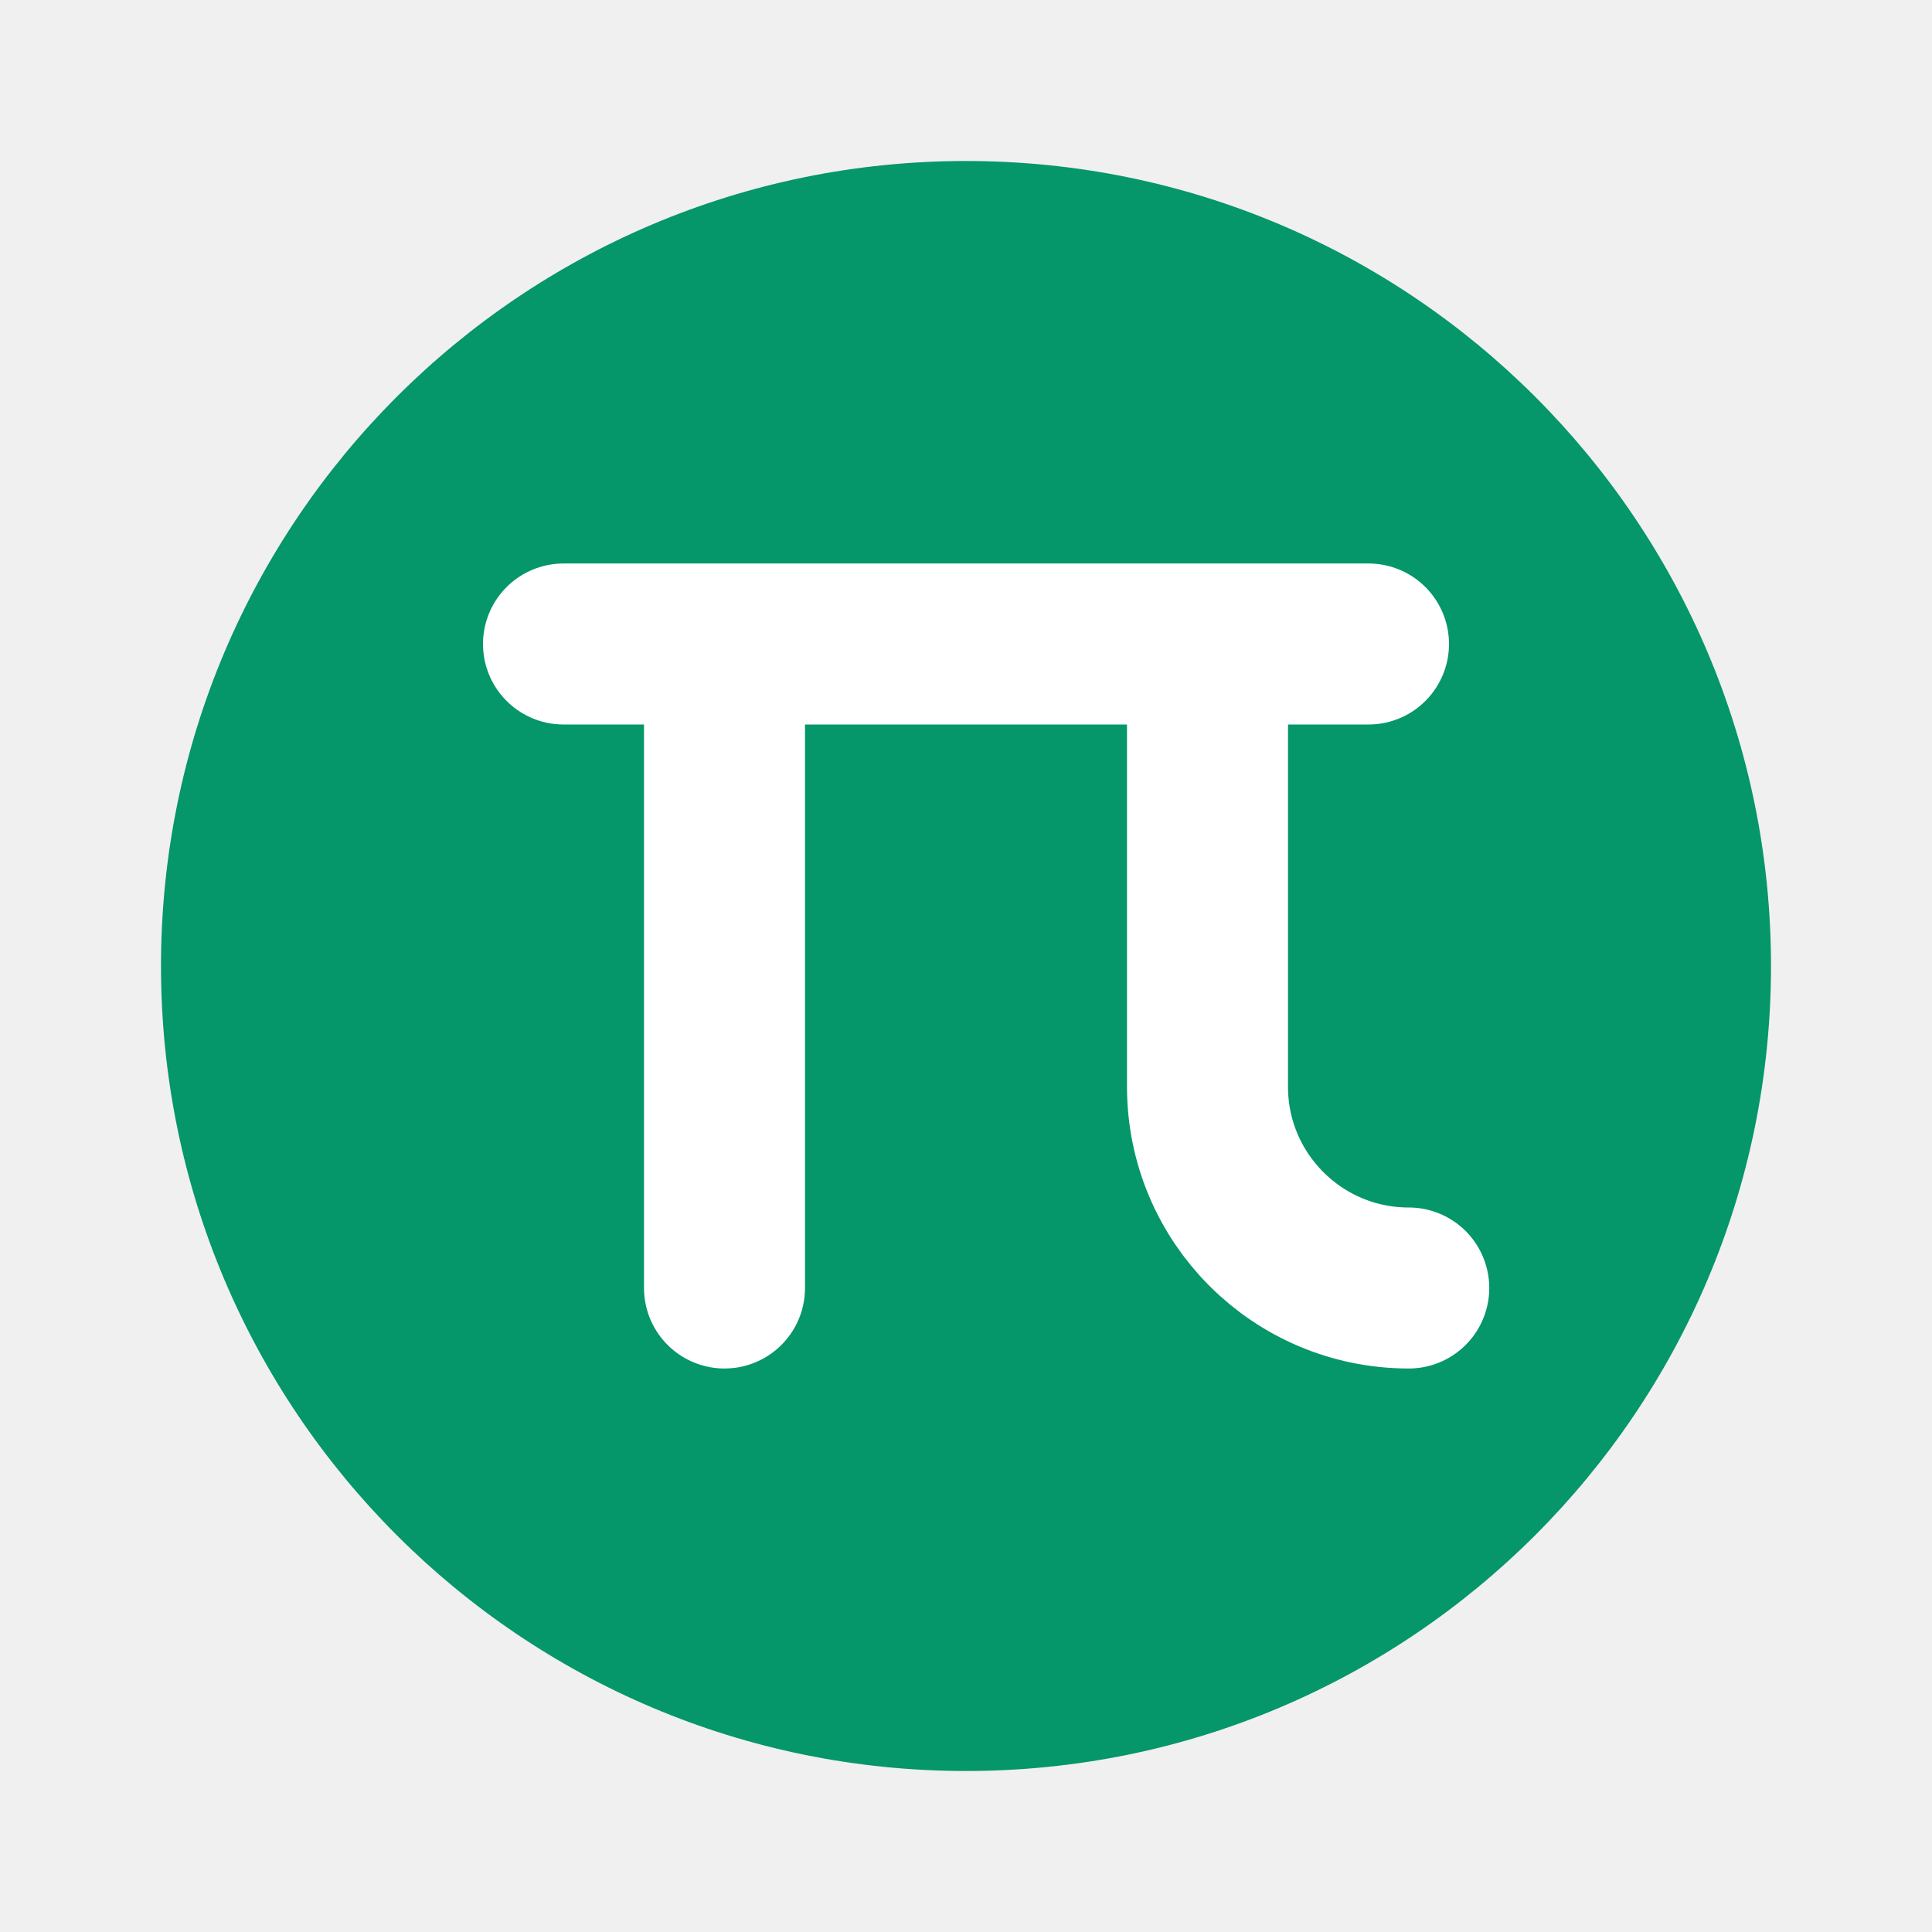
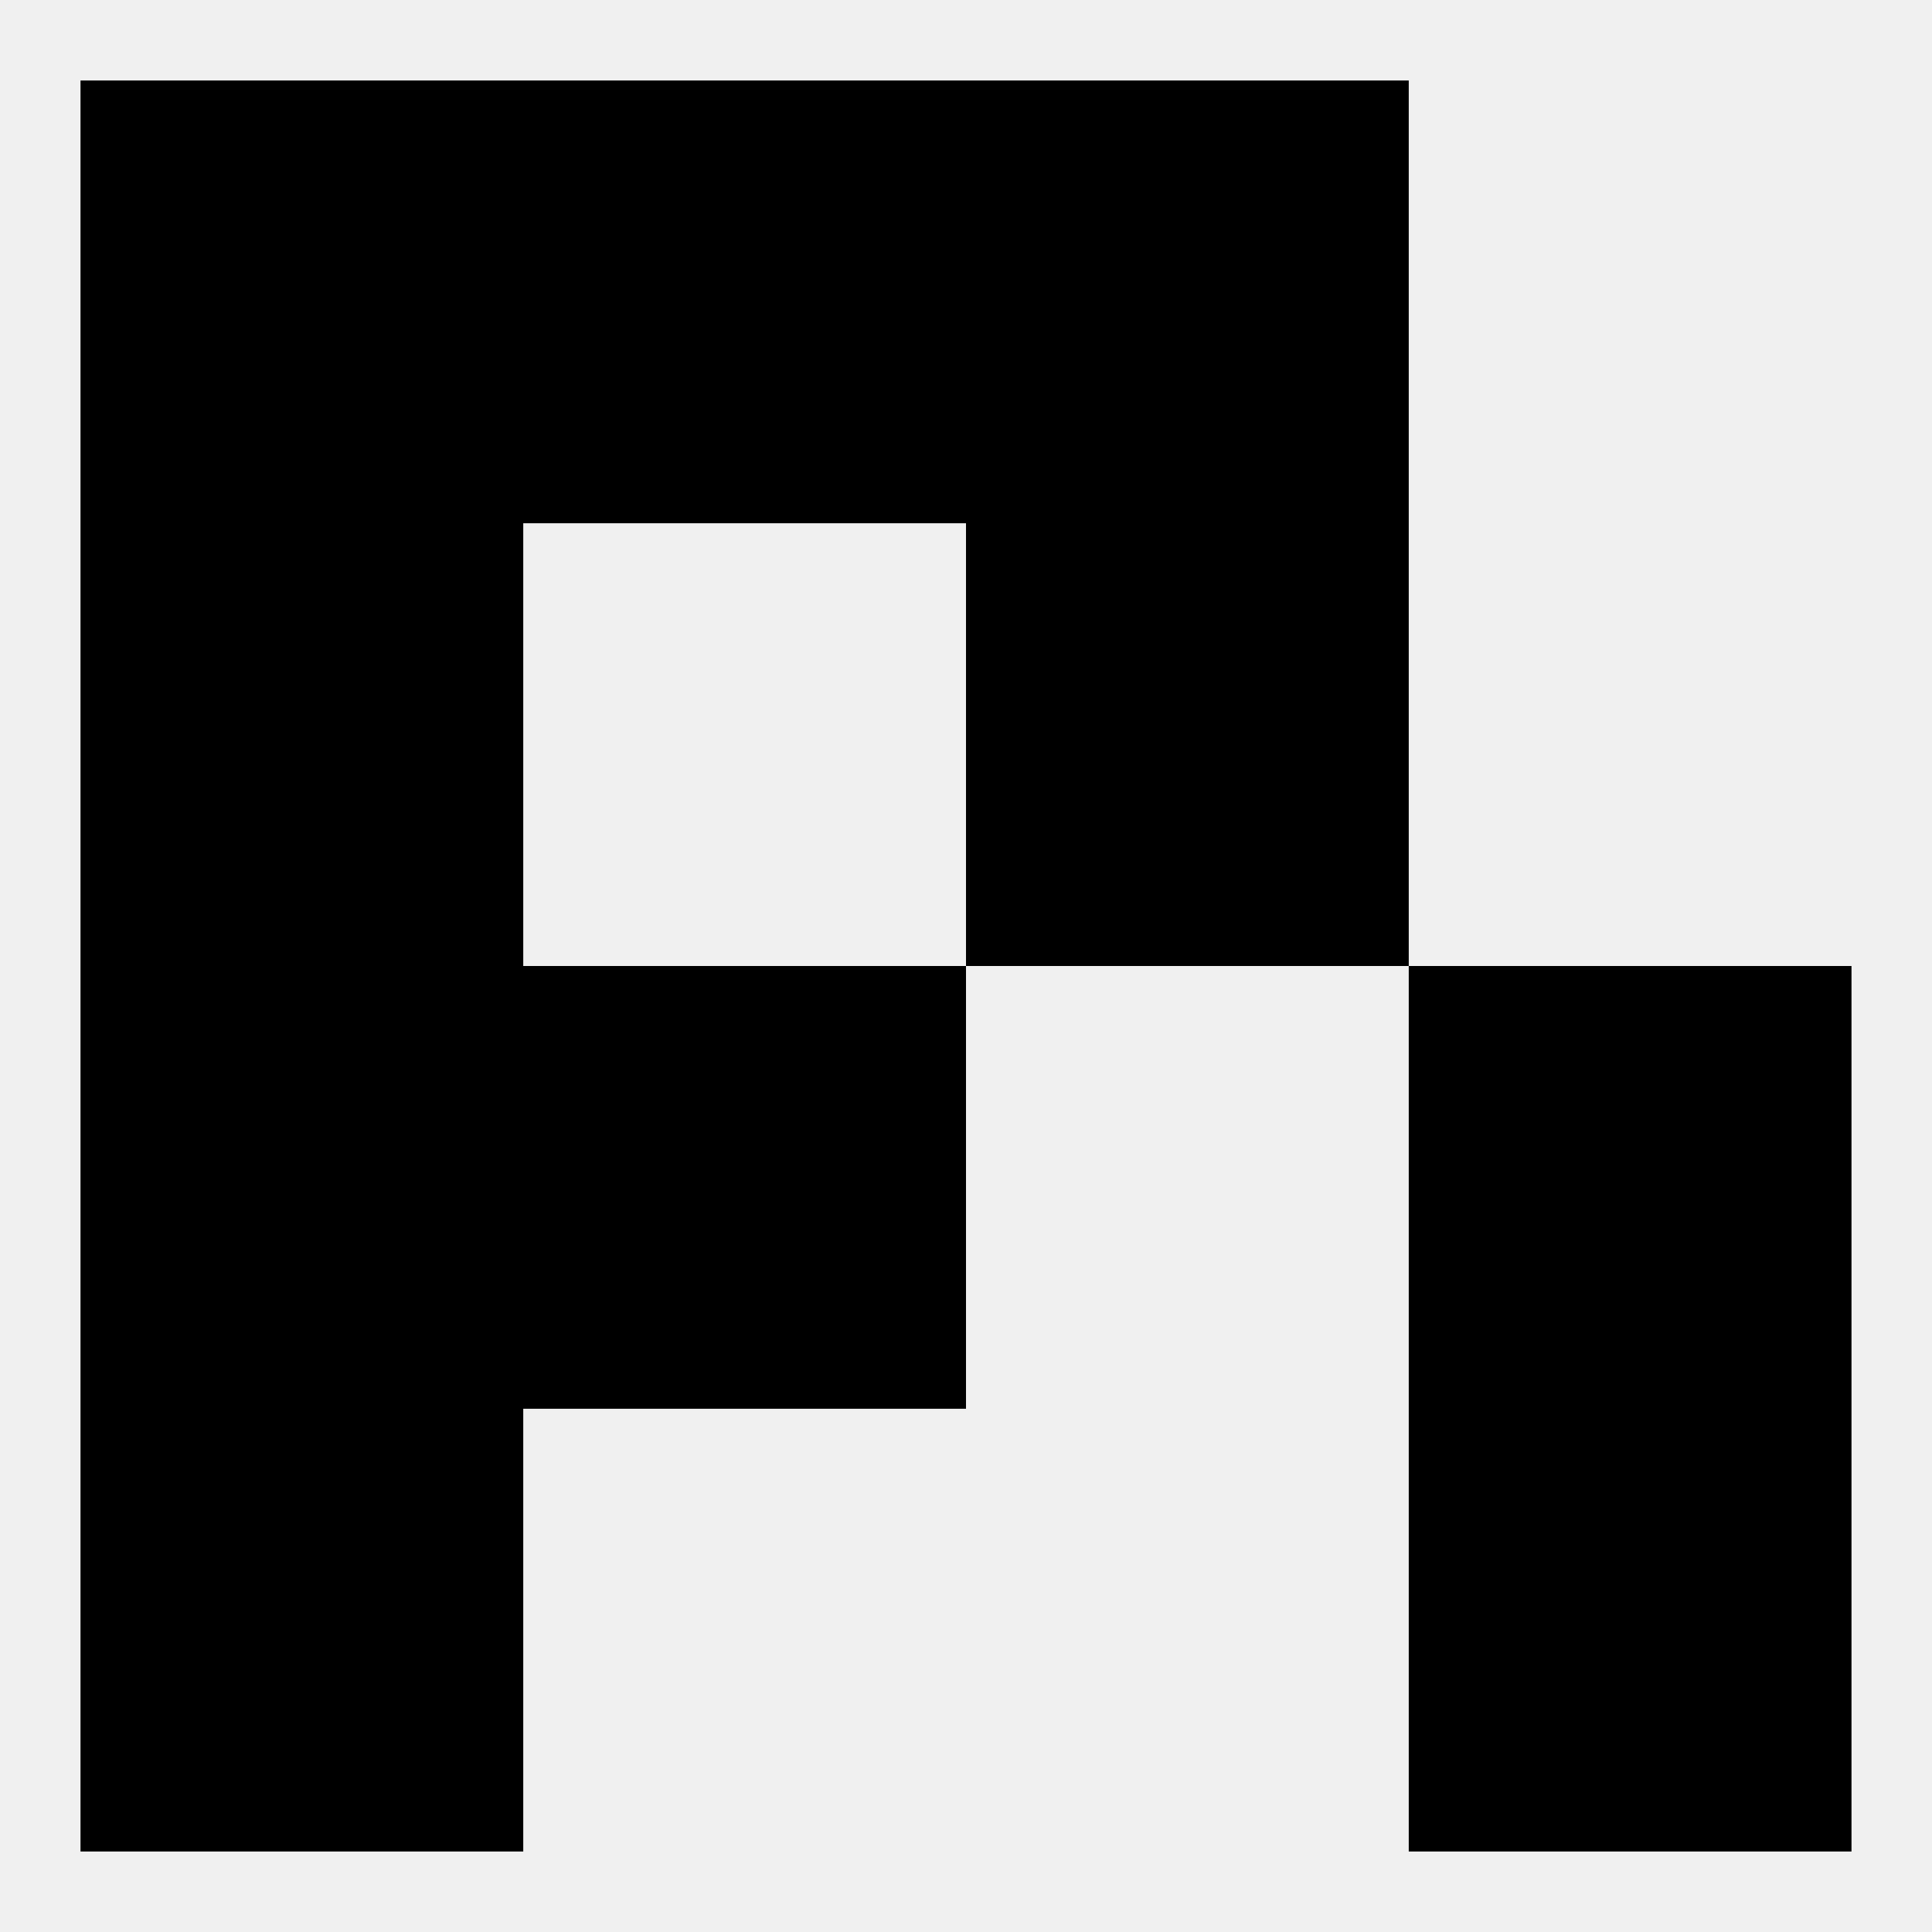
- <svg xmlns="http://www.w3.org/2000/svg" viewBox="0 0 24 24" width="24" height="24" fill="none">
-   <circle cx="12" cy="12" r="10" fill="#059669" />
-   <path d="M7 8h10M9 8v8M15 8v5.5a2.5 2.5 0 0 0 2.5 2.5" stroke="#FFFFFF" stroke-width="2" stroke-linecap="round" stroke-linejoin="round" />
+ <svg xmlns="http://www.w3.org/2000/svg" fill="currentColor" fill-rule="evenodd" height="24" style="flex:none;line-height:1" viewBox="0 0 24 24" width="24">
+   <path clip-rule="evenodd" d="M1 1h16.5v11H12v5.5H6.5V23H1V1zm5.5 5.5V12H12V6.5H6.5z" />
+   <path d="M17.5 12H23v11h-5.5V12z" />
</svg>
